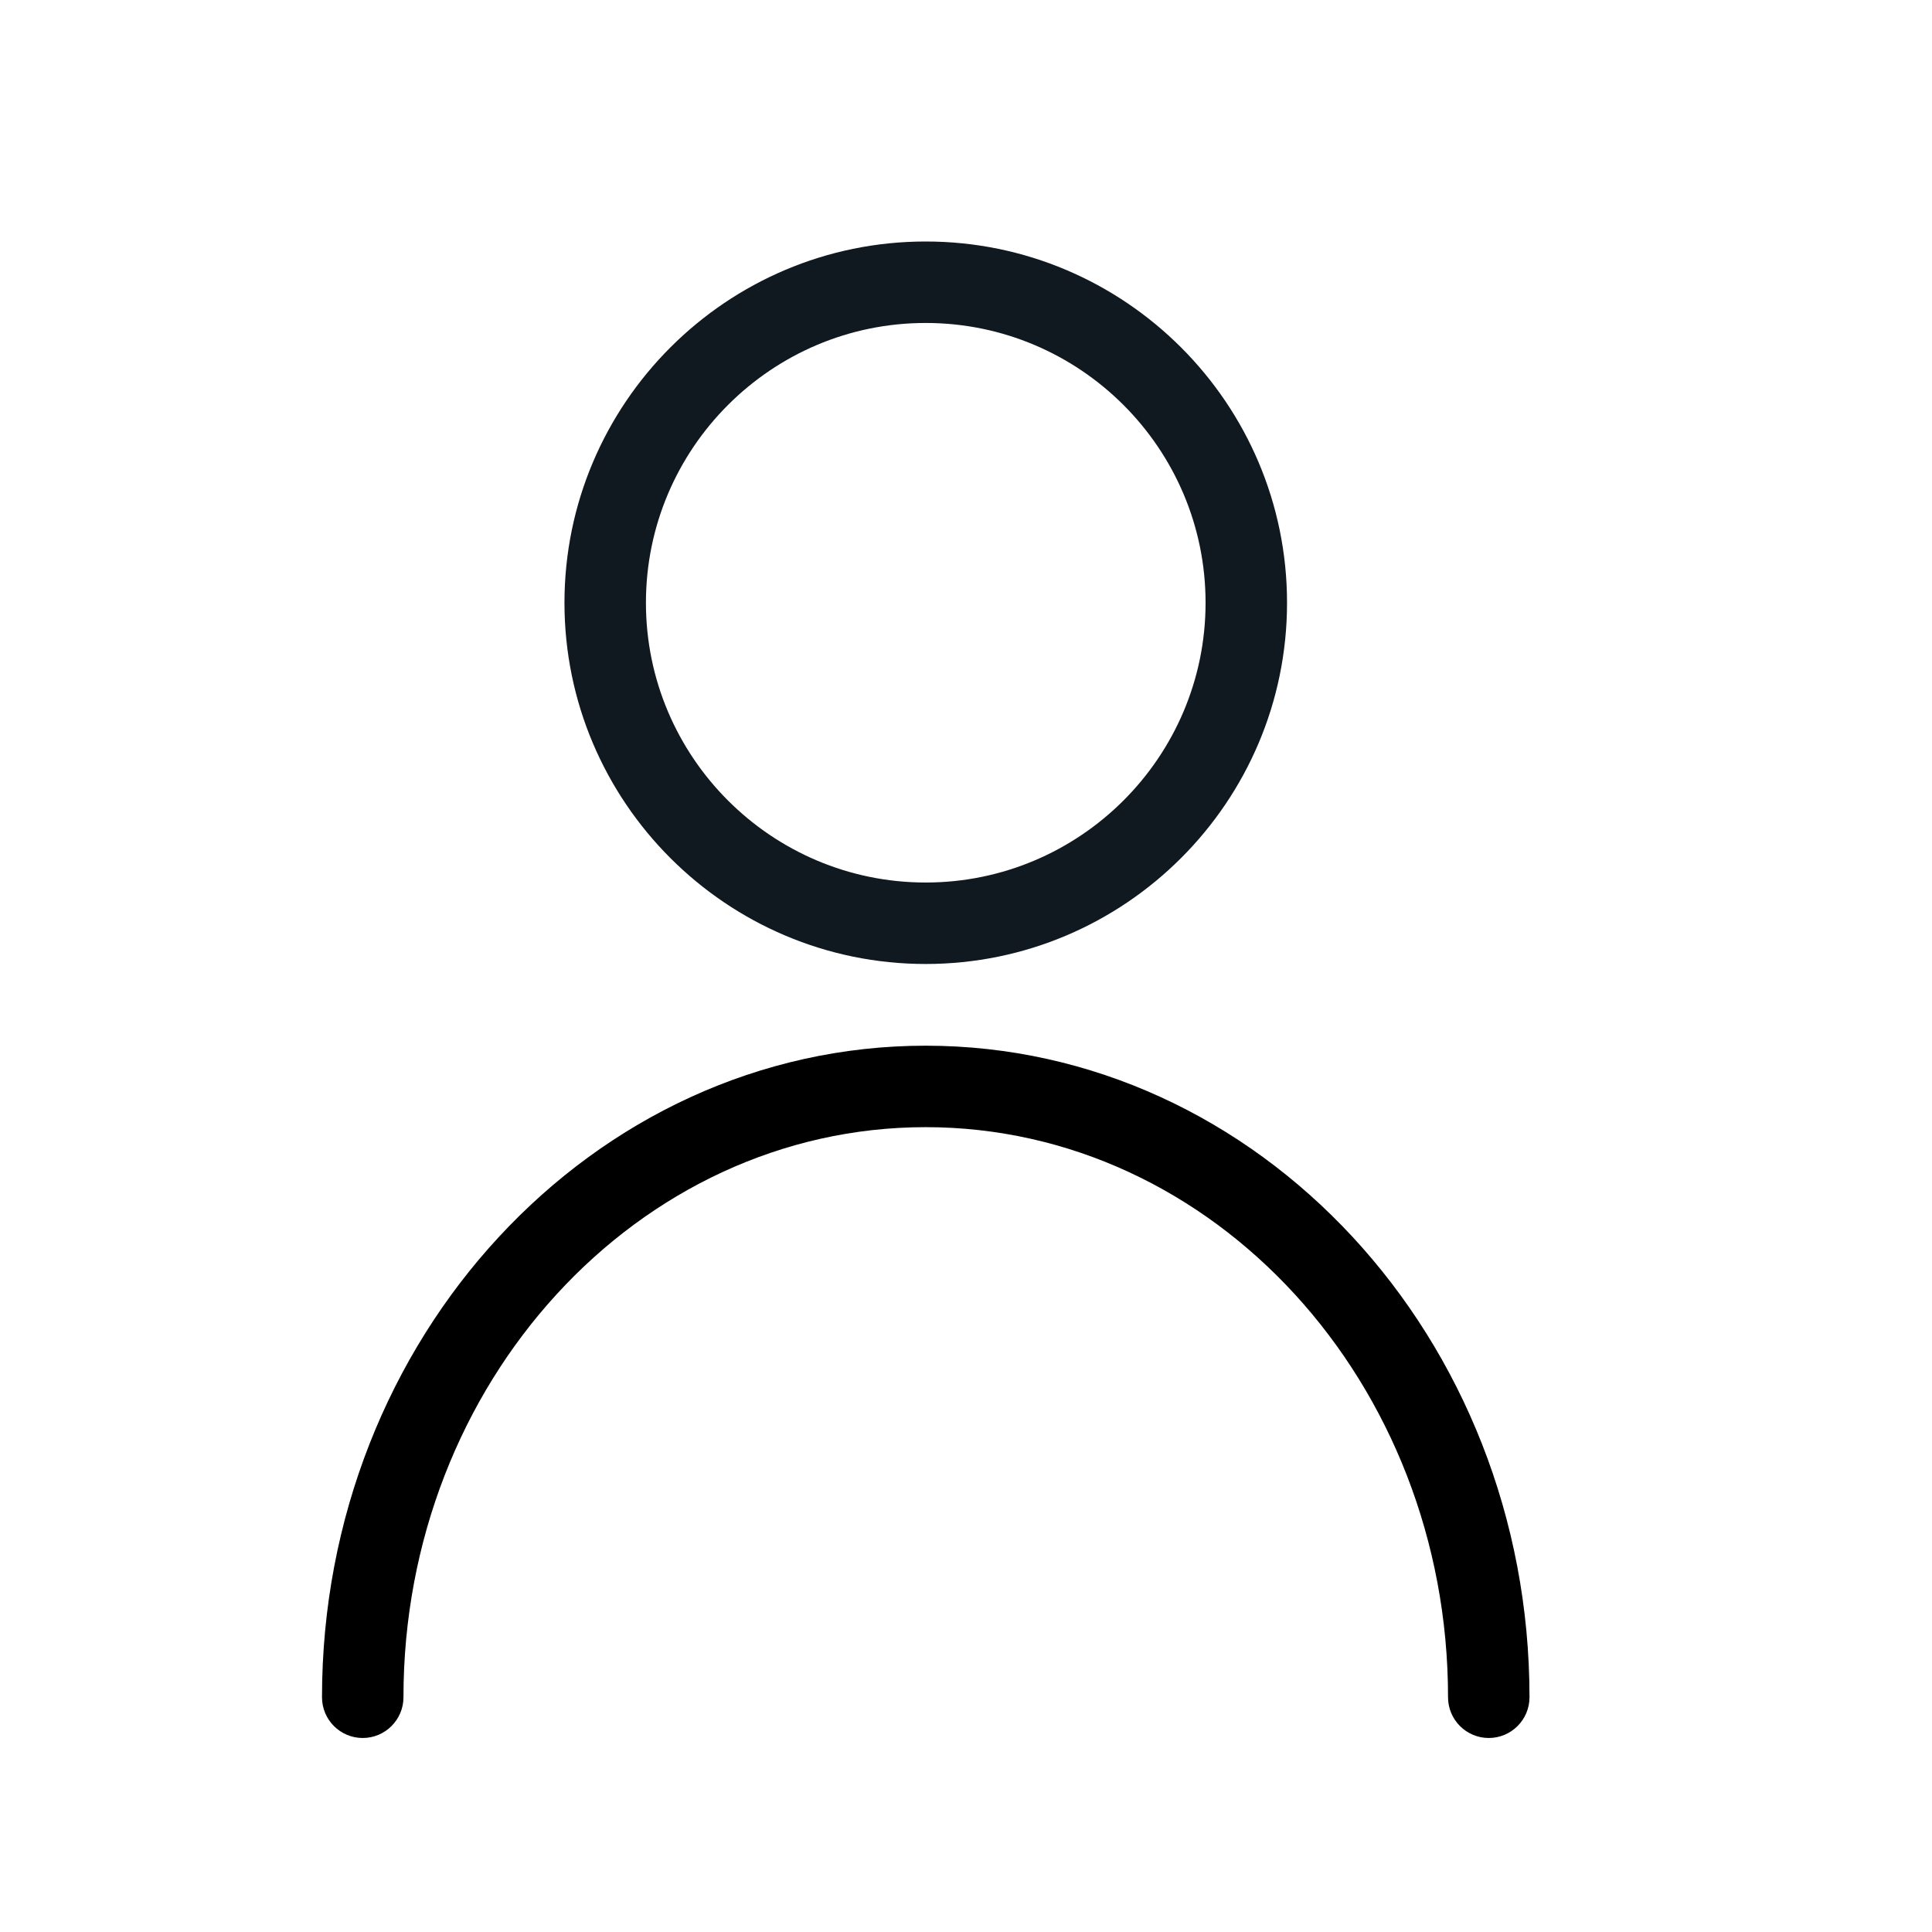
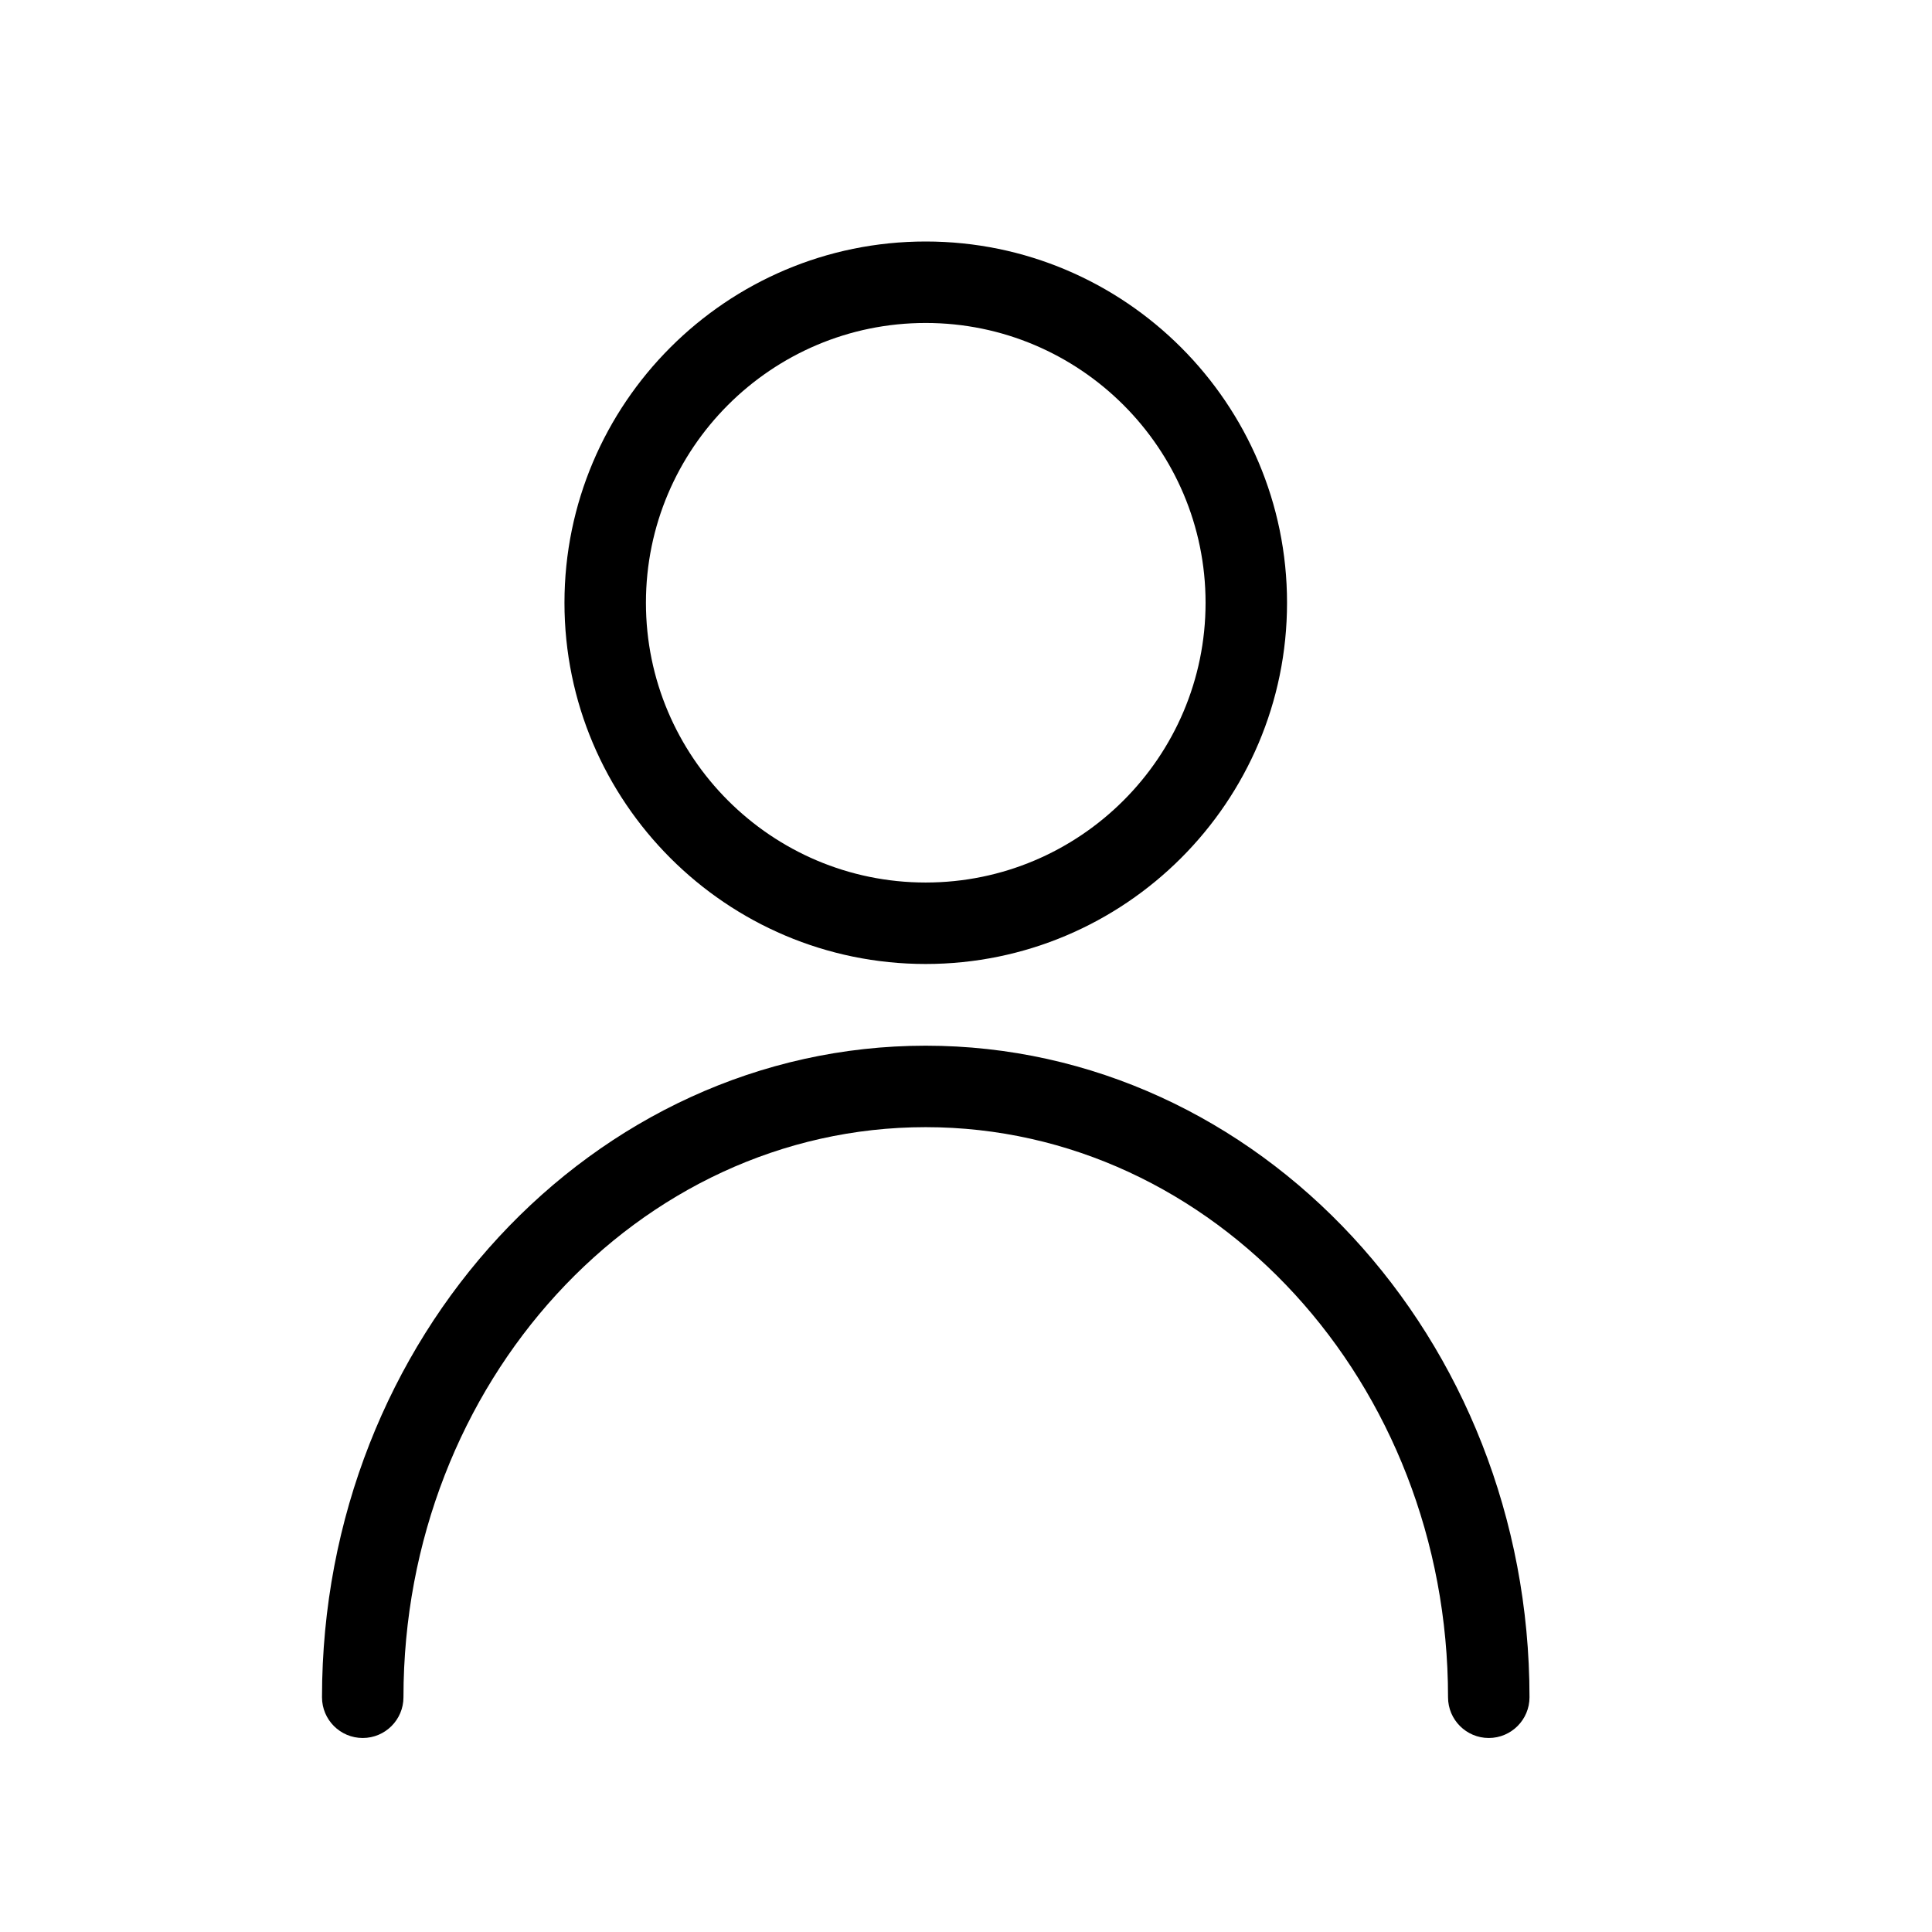
<svg xmlns="http://www.w3.org/2000/svg" width="24" height="24" viewBox="0 0 24 24" fill="none">
-   <path fill-rule="evenodd" clip-rule="evenodd" d="M11.499 4.012C9.583 4.012 8.024 5.571 8.024 7.488C8.024 9.404 9.583 10.963 11.499 10.963C13.416 10.963 14.976 9.404 14.976 7.488C14.976 5.571 13.416 4.012 11.499 4.012ZM11.499 11.975C9.025 11.975 7.012 9.962 7.012 7.488C7.012 5.013 9.025 3 11.499 3C13.974 3 15.988 5.013 15.988 7.488C15.988 9.962 13.974 11.975 11.499 11.975Z" fill="#101820" />
-   <path fill-rule="evenodd" clip-rule="evenodd" d="M18.494 21.59C18.215 21.59 17.988 21.363 17.988 21.084C17.988 17.179 15.077 14.002 11.499 14.002C7.922 14.002 5.012 17.179 5.012 21.084C5.012 21.363 4.785 21.59 4.506 21.59C4.226 21.59 4 21.363 4 21.084C4 16.622 7.364 12.99 11.499 12.99C15.636 12.99 19 16.622 19 21.084C19 21.363 18.773 21.59 18.494 21.59Z" fill="black" />
+   <path fill-rule="evenodd" clip-rule="evenodd" d="M11.499 4.012C9.583 4.012 8.024 5.571 8.024 7.488C8.024 9.404 9.583 10.963 11.499 10.963C13.416 10.963 14.976 9.404 14.976 7.488C14.976 5.571 13.416 4.012 11.499 4.012ZM11.499 11.975C9.025 11.975 7.012 9.962 7.012 7.488C7.012 5.013 9.025 3 11.499 3C13.974 3 15.988 5.013 15.988 7.488C15.988 9.962 13.974 11.975 11.499 11.975Z" fill="black" />
+   <path fill-rule="evenodd" clip-rule="evenodd" d="M18.494 21.59C18.215 21.59 17.988 21.363 17.988 21.084C17.988 17.179 15.077 14.002 11.499 14.002C7.922 14.002 5.012 17.179 5.012 21.084C5.012 21.363 4.785 21.59 4.506 21.59C4.226 21.59 4 21.363 4 21.084C4 16.622 7.364 12.99 11.499 12.99C15.636 12.99 19 16.622 19 21.084C19 21.363 18.773 21.59 18.494 21.59" fill="black" />
</svg>
